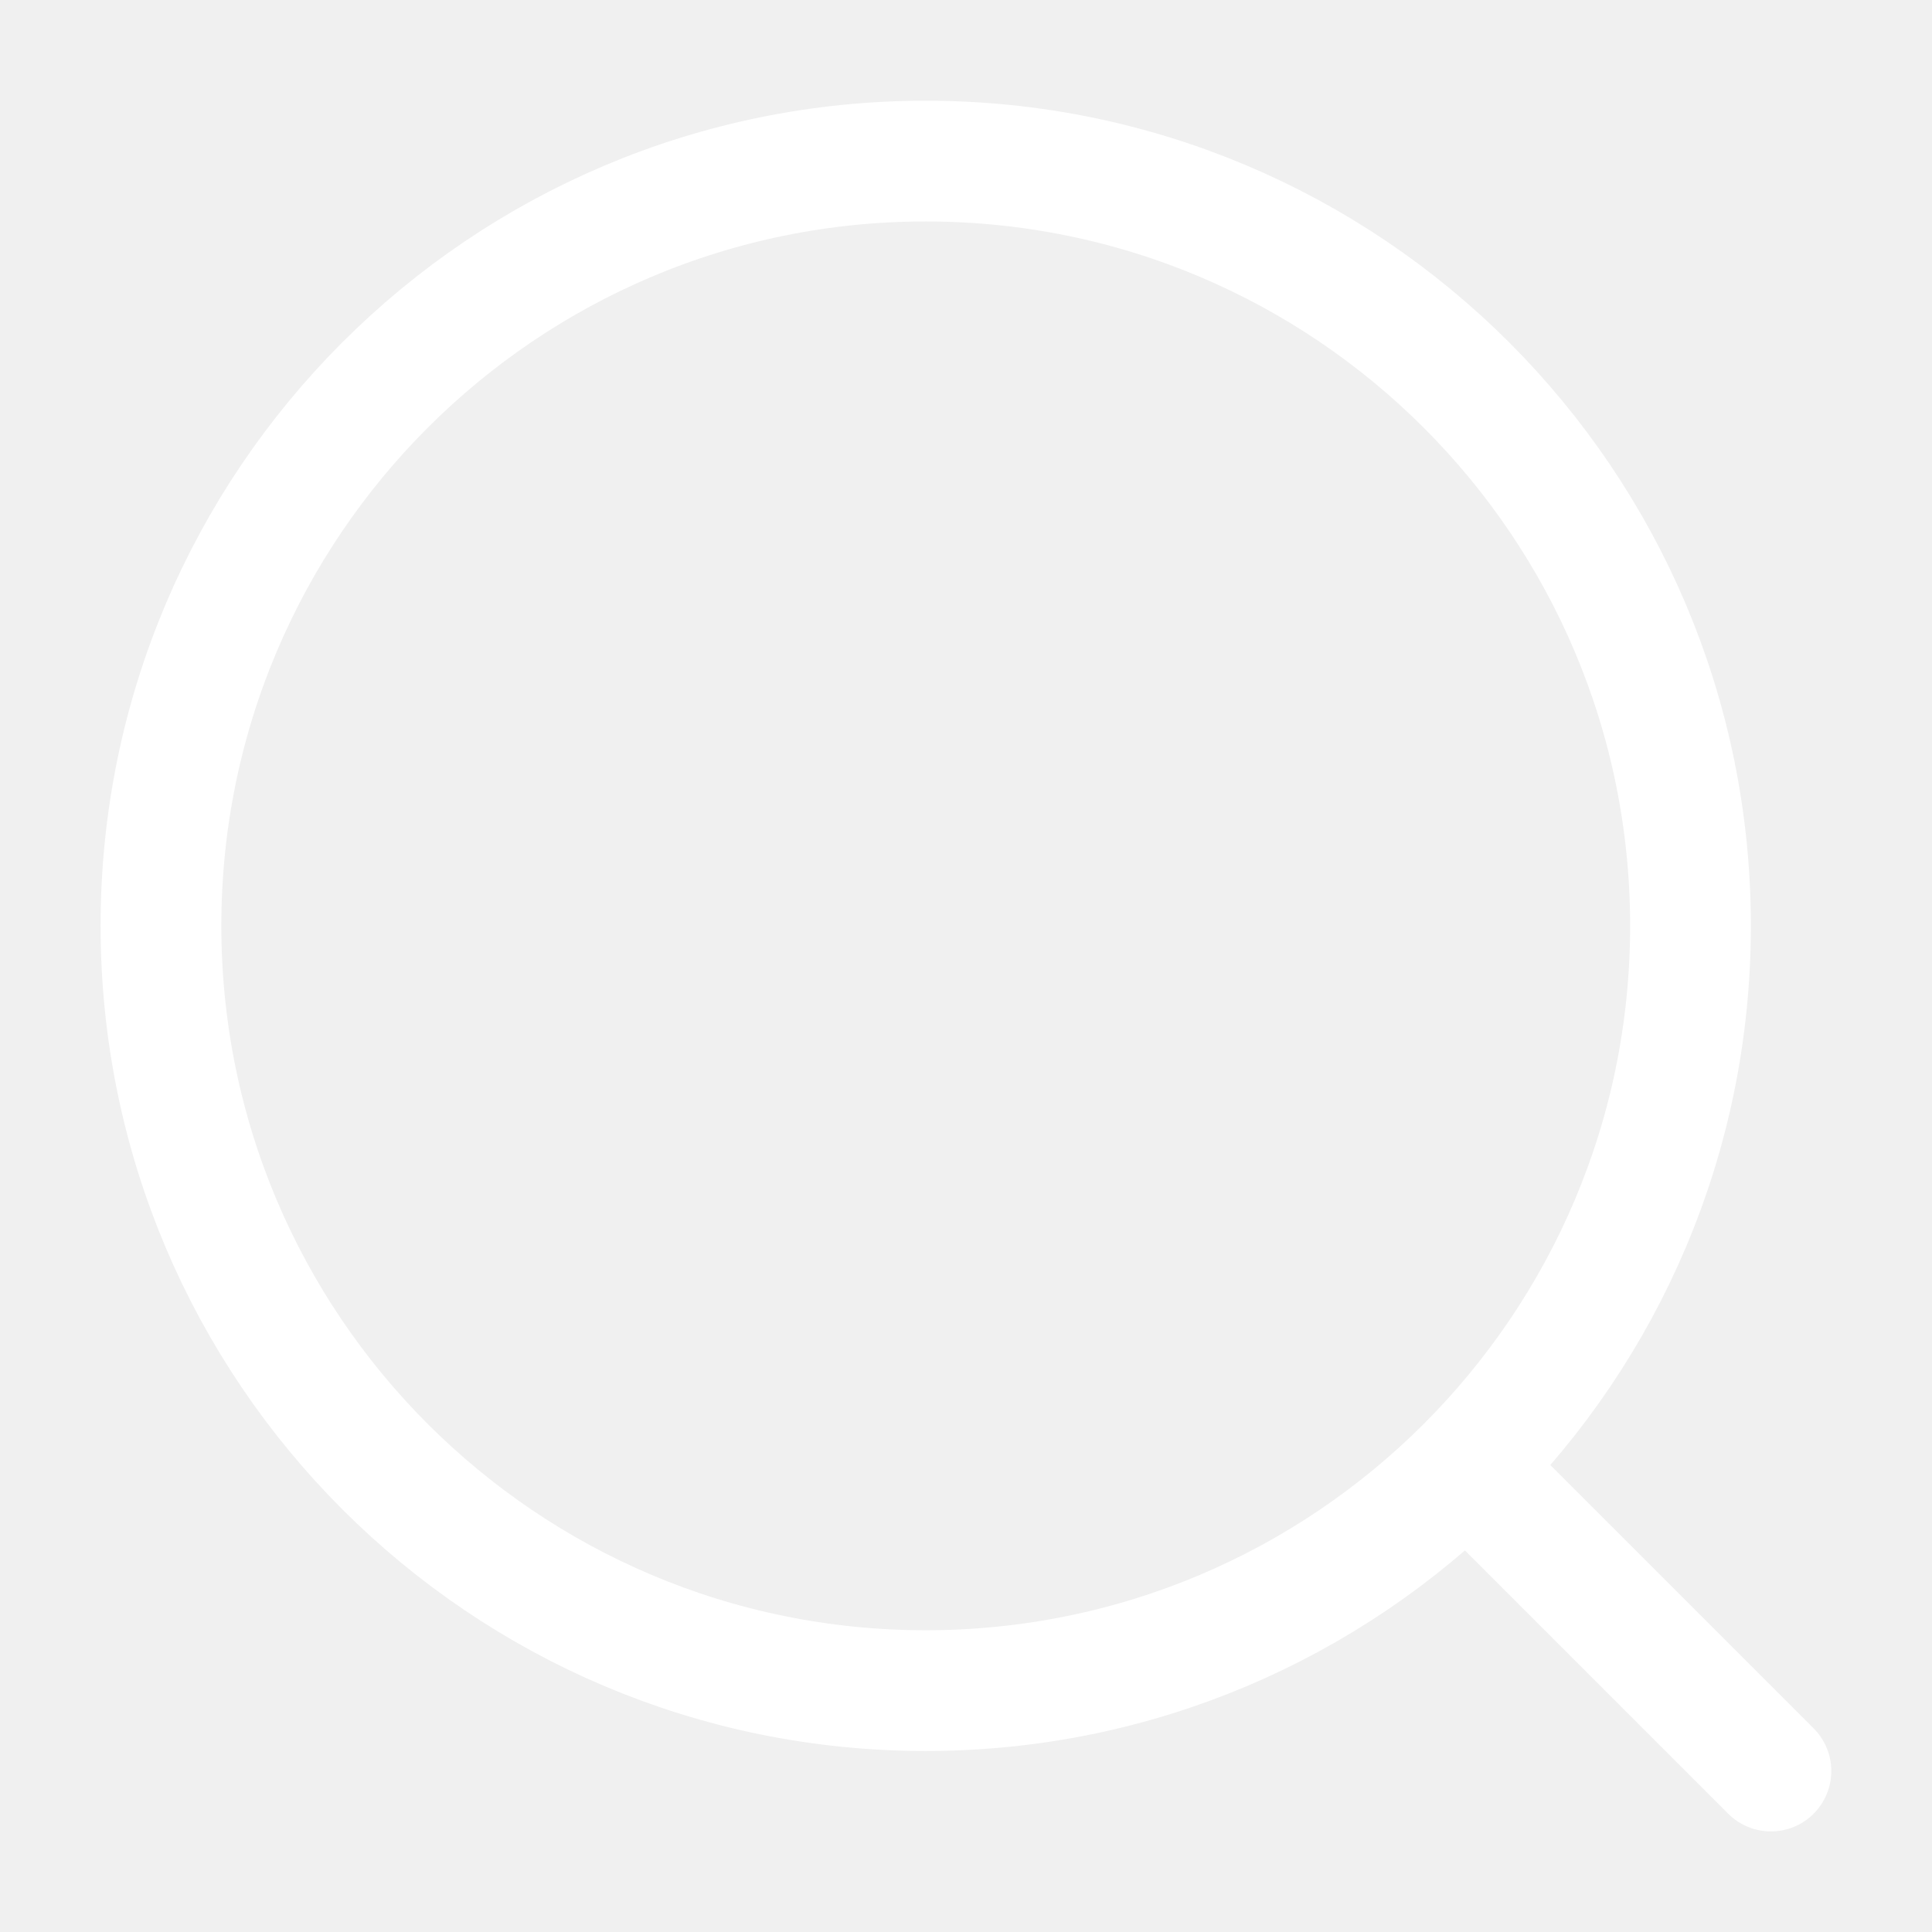
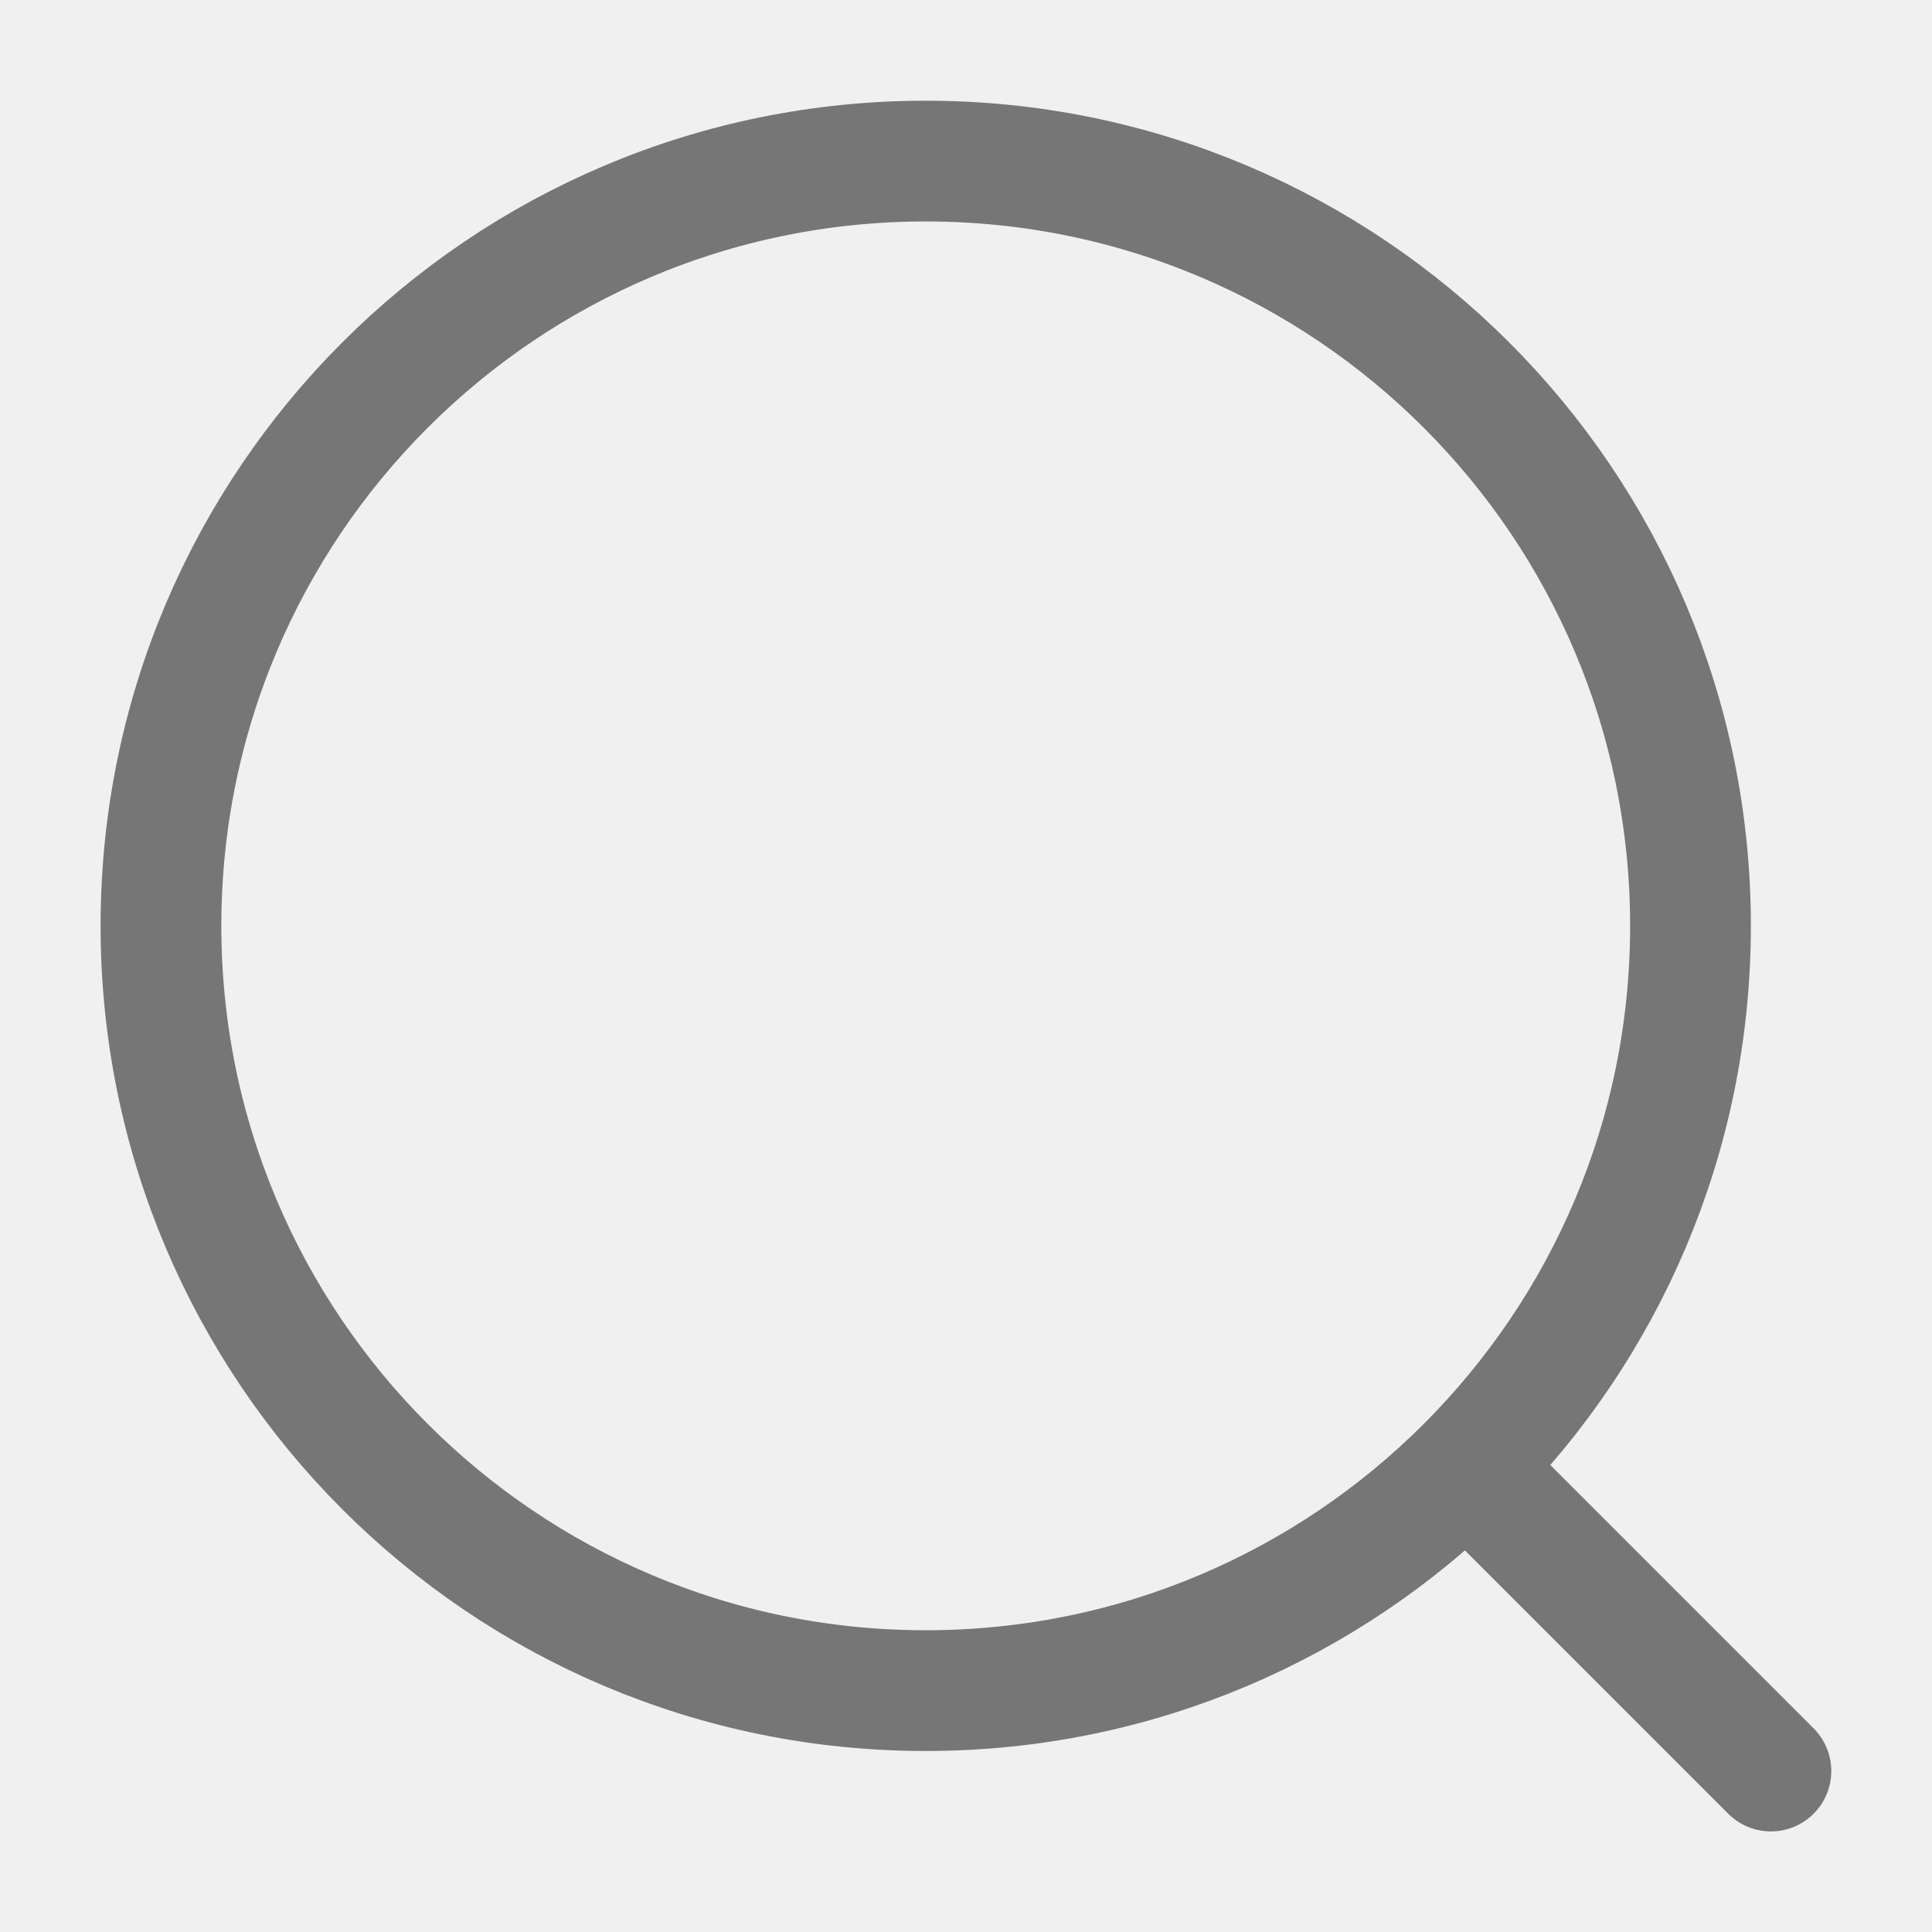
<svg xmlns="http://www.w3.org/2000/svg" width="16" height="16" viewBox="0 0 16 16" fill="none">
  <g clip-path="url(#clip0_1203_41482)">
-     <path d="M12.333 12.334L14.666 14.667M14 7.667C14 4.17 11.164 1.334 7.666 1.334C4.169 1.334 1.333 4.17 1.333 7.667C1.333 11.165 4.169 14.001 7.666 14.001C11.164 14.001 14 11.165 14 7.667Z" stroke="white" stroke-linecap="round" stroke-linejoin="round" />
+     <path d="M12.333 12.334L14.666 14.667M14 7.667C14 4.17 11.164 1.334 7.666 1.334C4.169 1.334 1.333 4.17 1.333 7.667C1.333 11.165 4.169 14.001 7.666 14.001C11.164 14.001 14 11.165 14 7.667Z" stroke="rgba(118, 118, 118, 1)" stroke-linecap="round" stroke-linejoin="round" />
  </g>
  <defs>
    <clipPath id="clip0_1203_41482">
      <rect width="16" height="16" fill="white" />
    </clipPath>
  </defs>
</svg>
